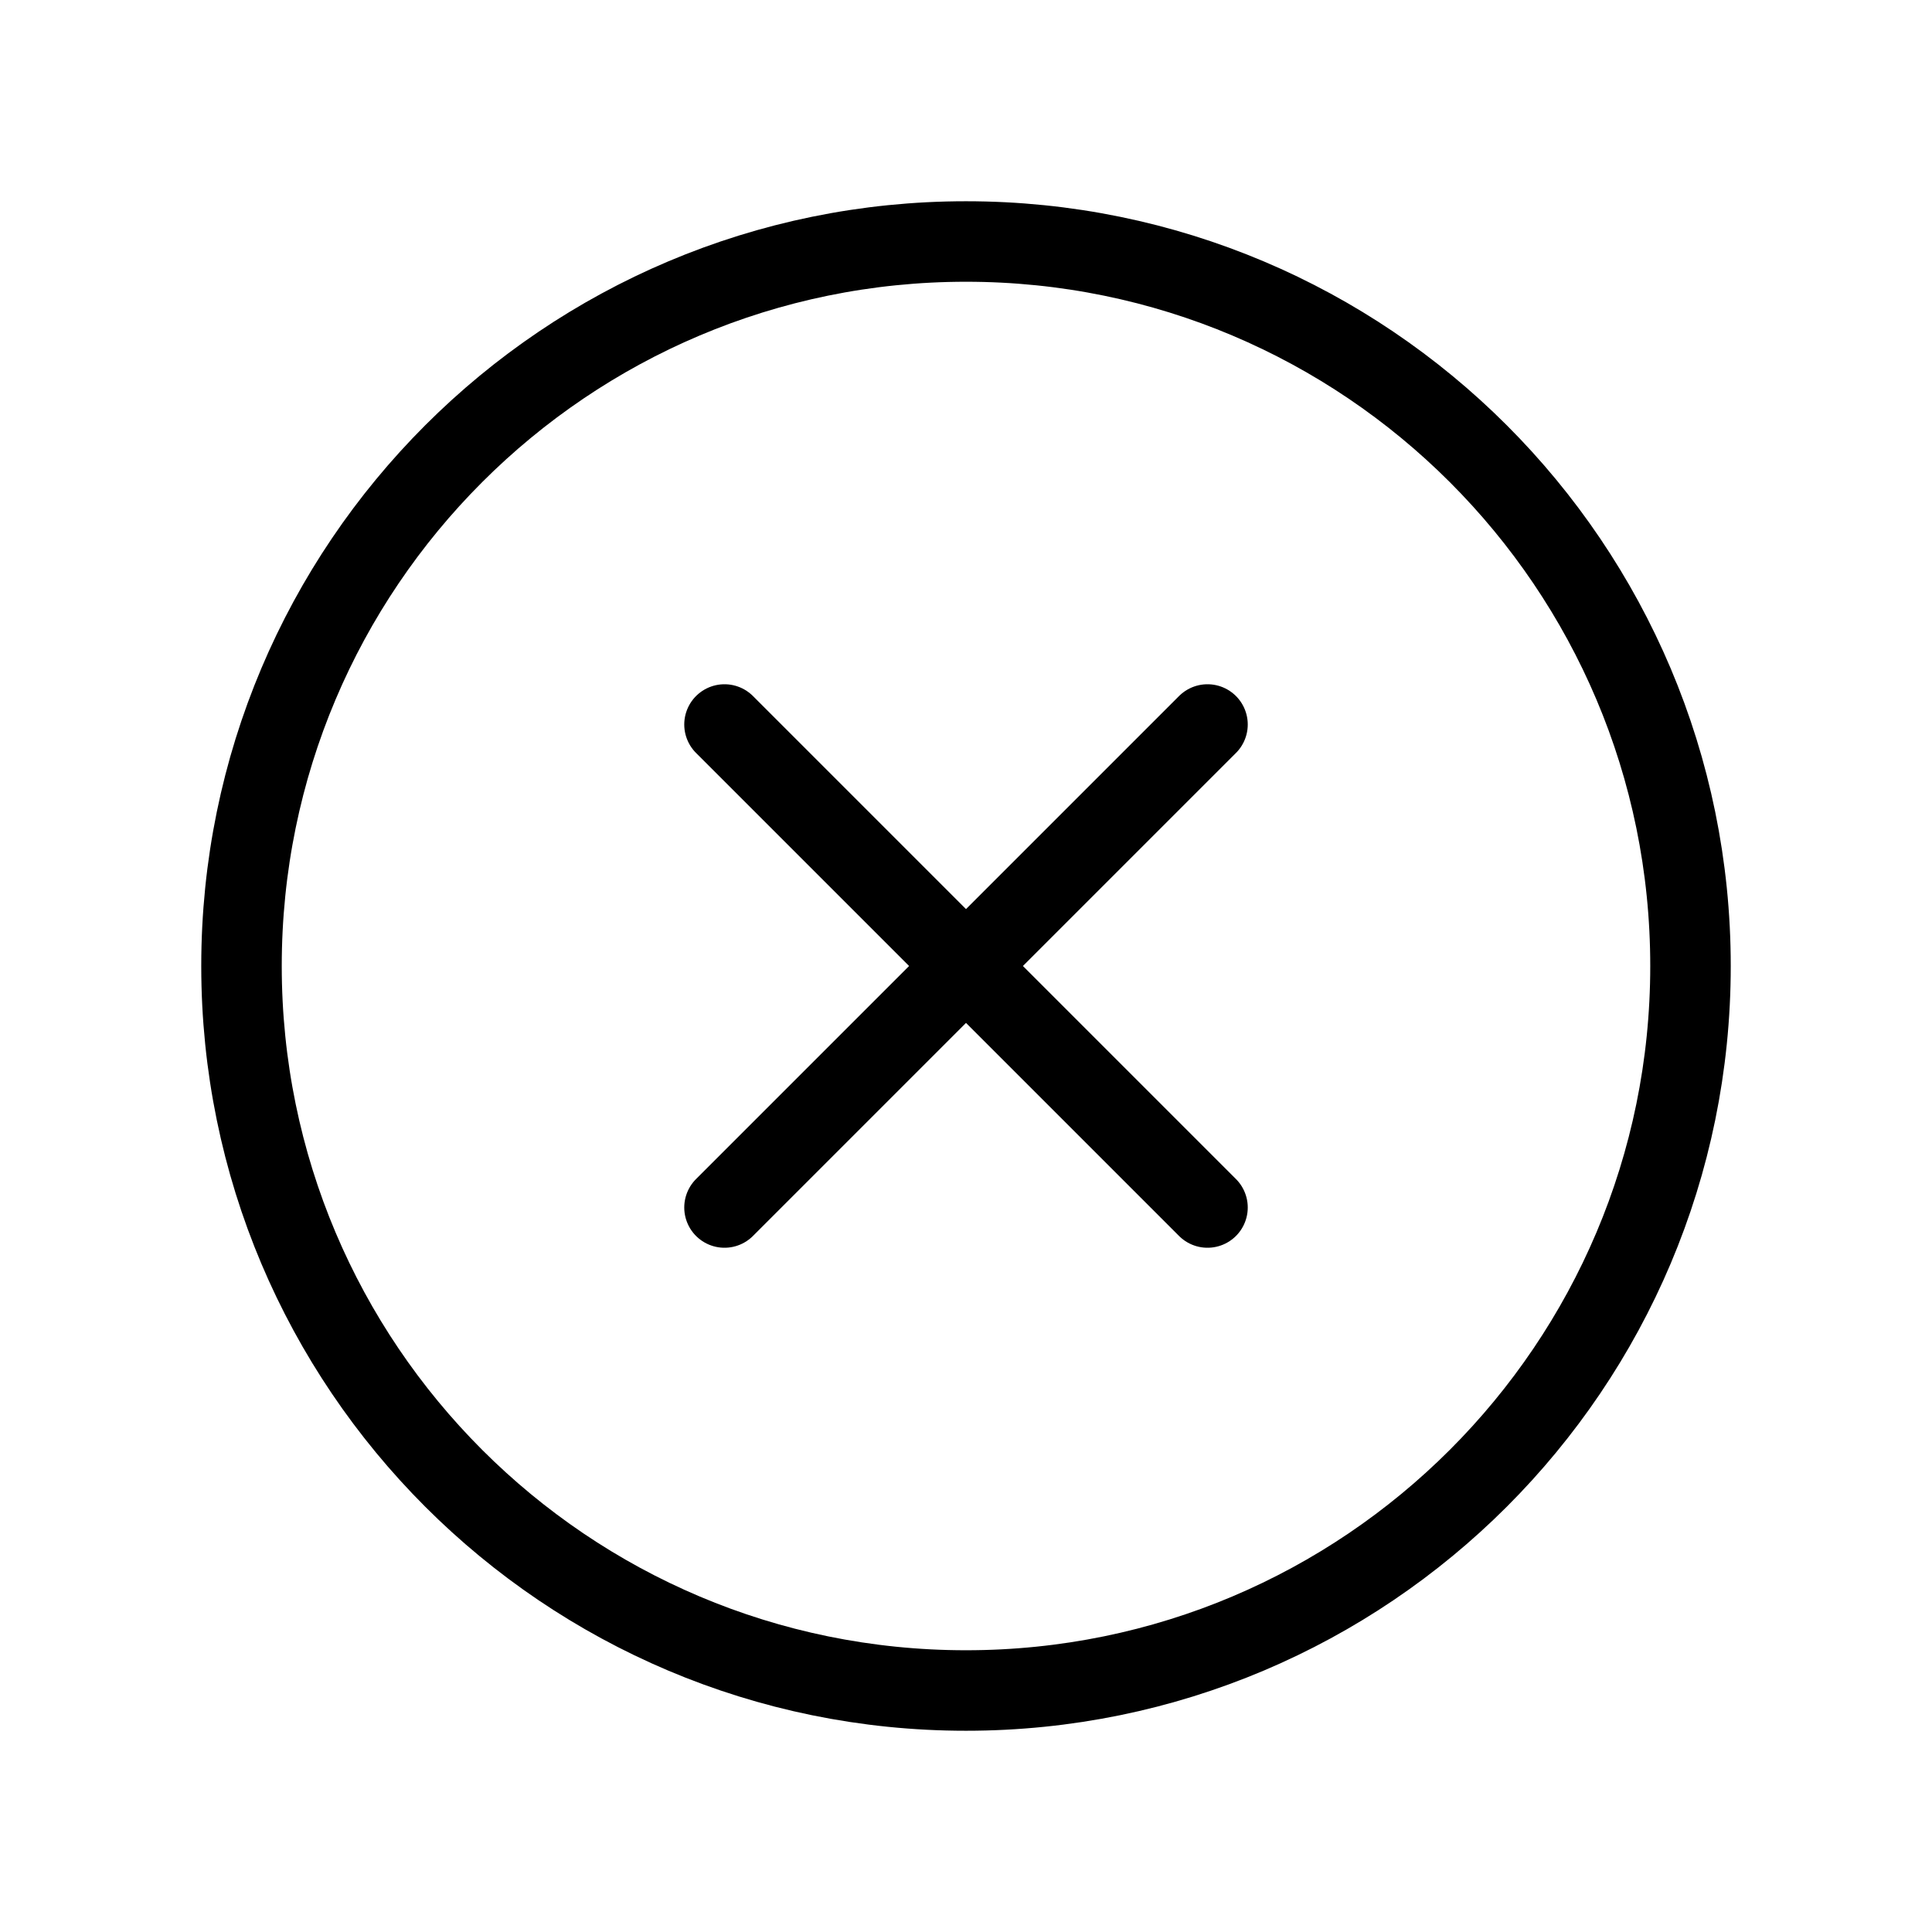
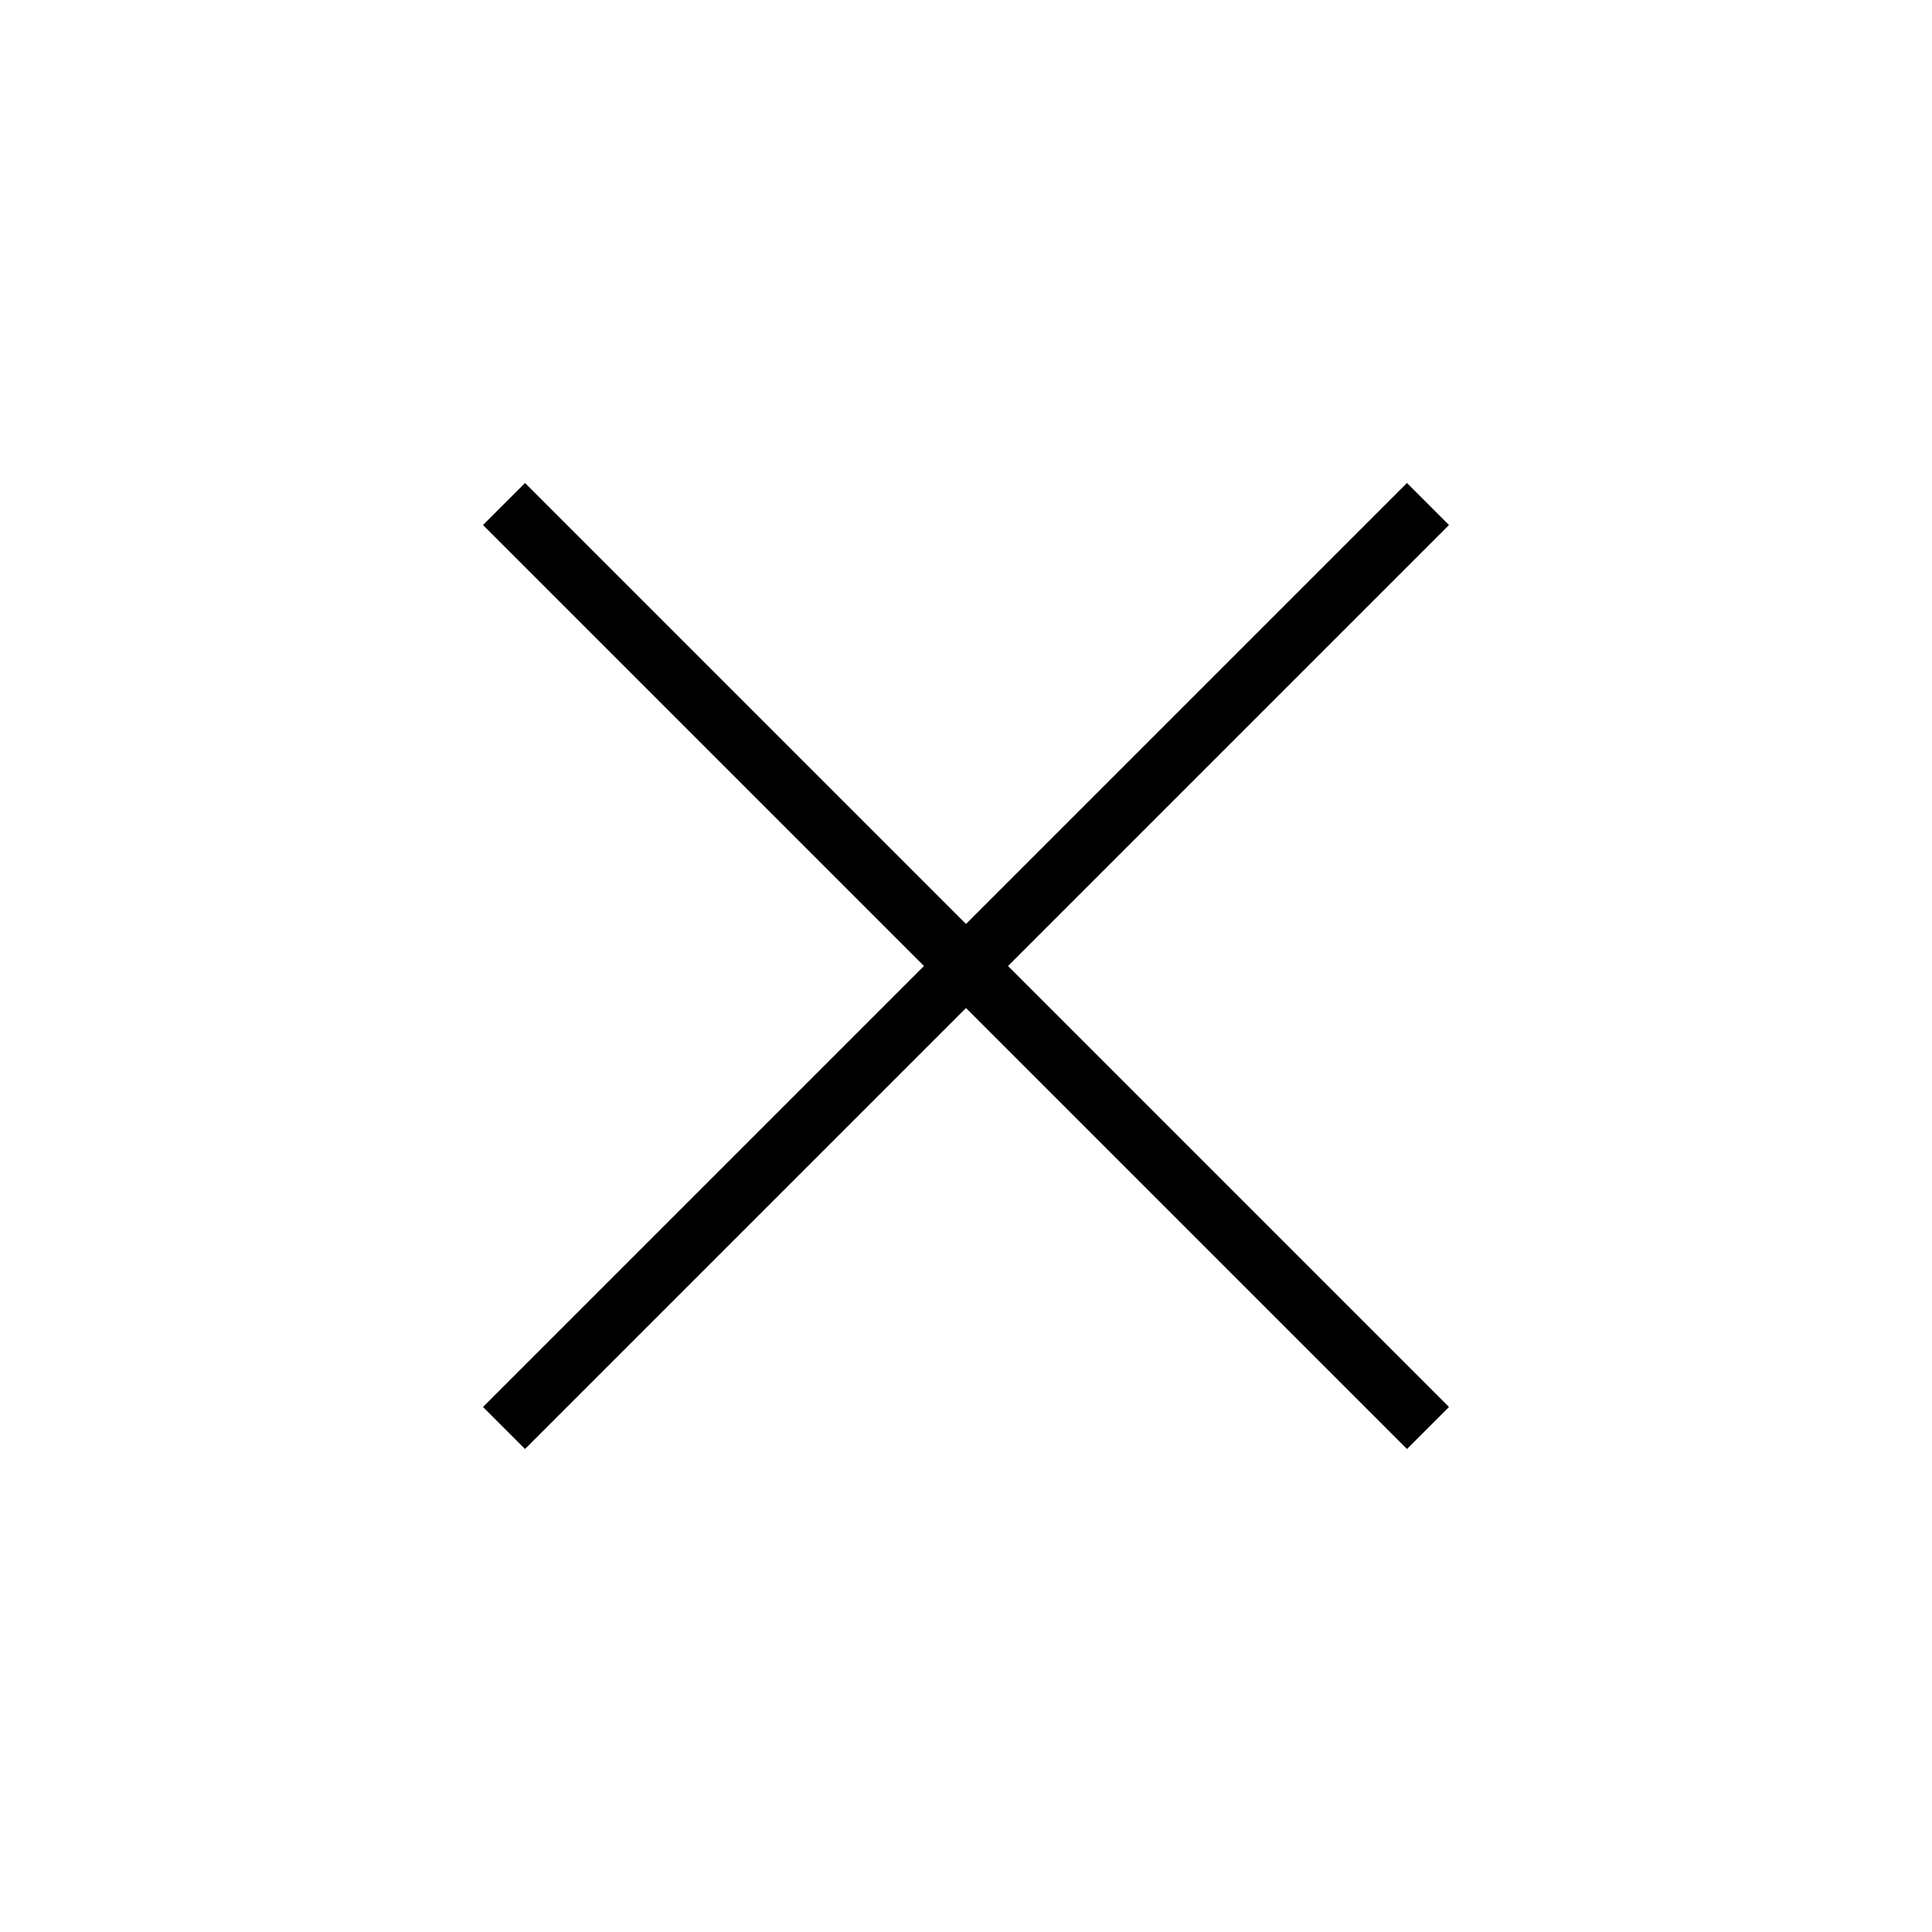
- <svg xmlns="http://www.w3.org/2000/svg" width="48" height="48" viewBox="0 0 48 48" fill="none">
-   <rect x="6" y="6" width="36" height="36" rx="18" fill="none" stroke="currentColor" stroke-width="2" />
-   <path d="M18 18L30 30M30 18L18 30" stroke="currentColor" stroke-width="2" stroke-linecap="round" />
+ <svg xmlns="http://www.w3.org/2000/svg" width="24" height="24" viewBox="0 0 24 24">
+   <path d="M18 6.522L12.522 12L18 17.478L17.478 18L12 12.522L6.522 18L6 17.478L11.478 12L6 6.522L6.522 6L12 11.478L17.478 6L18 6.522Z" />
</svg>
